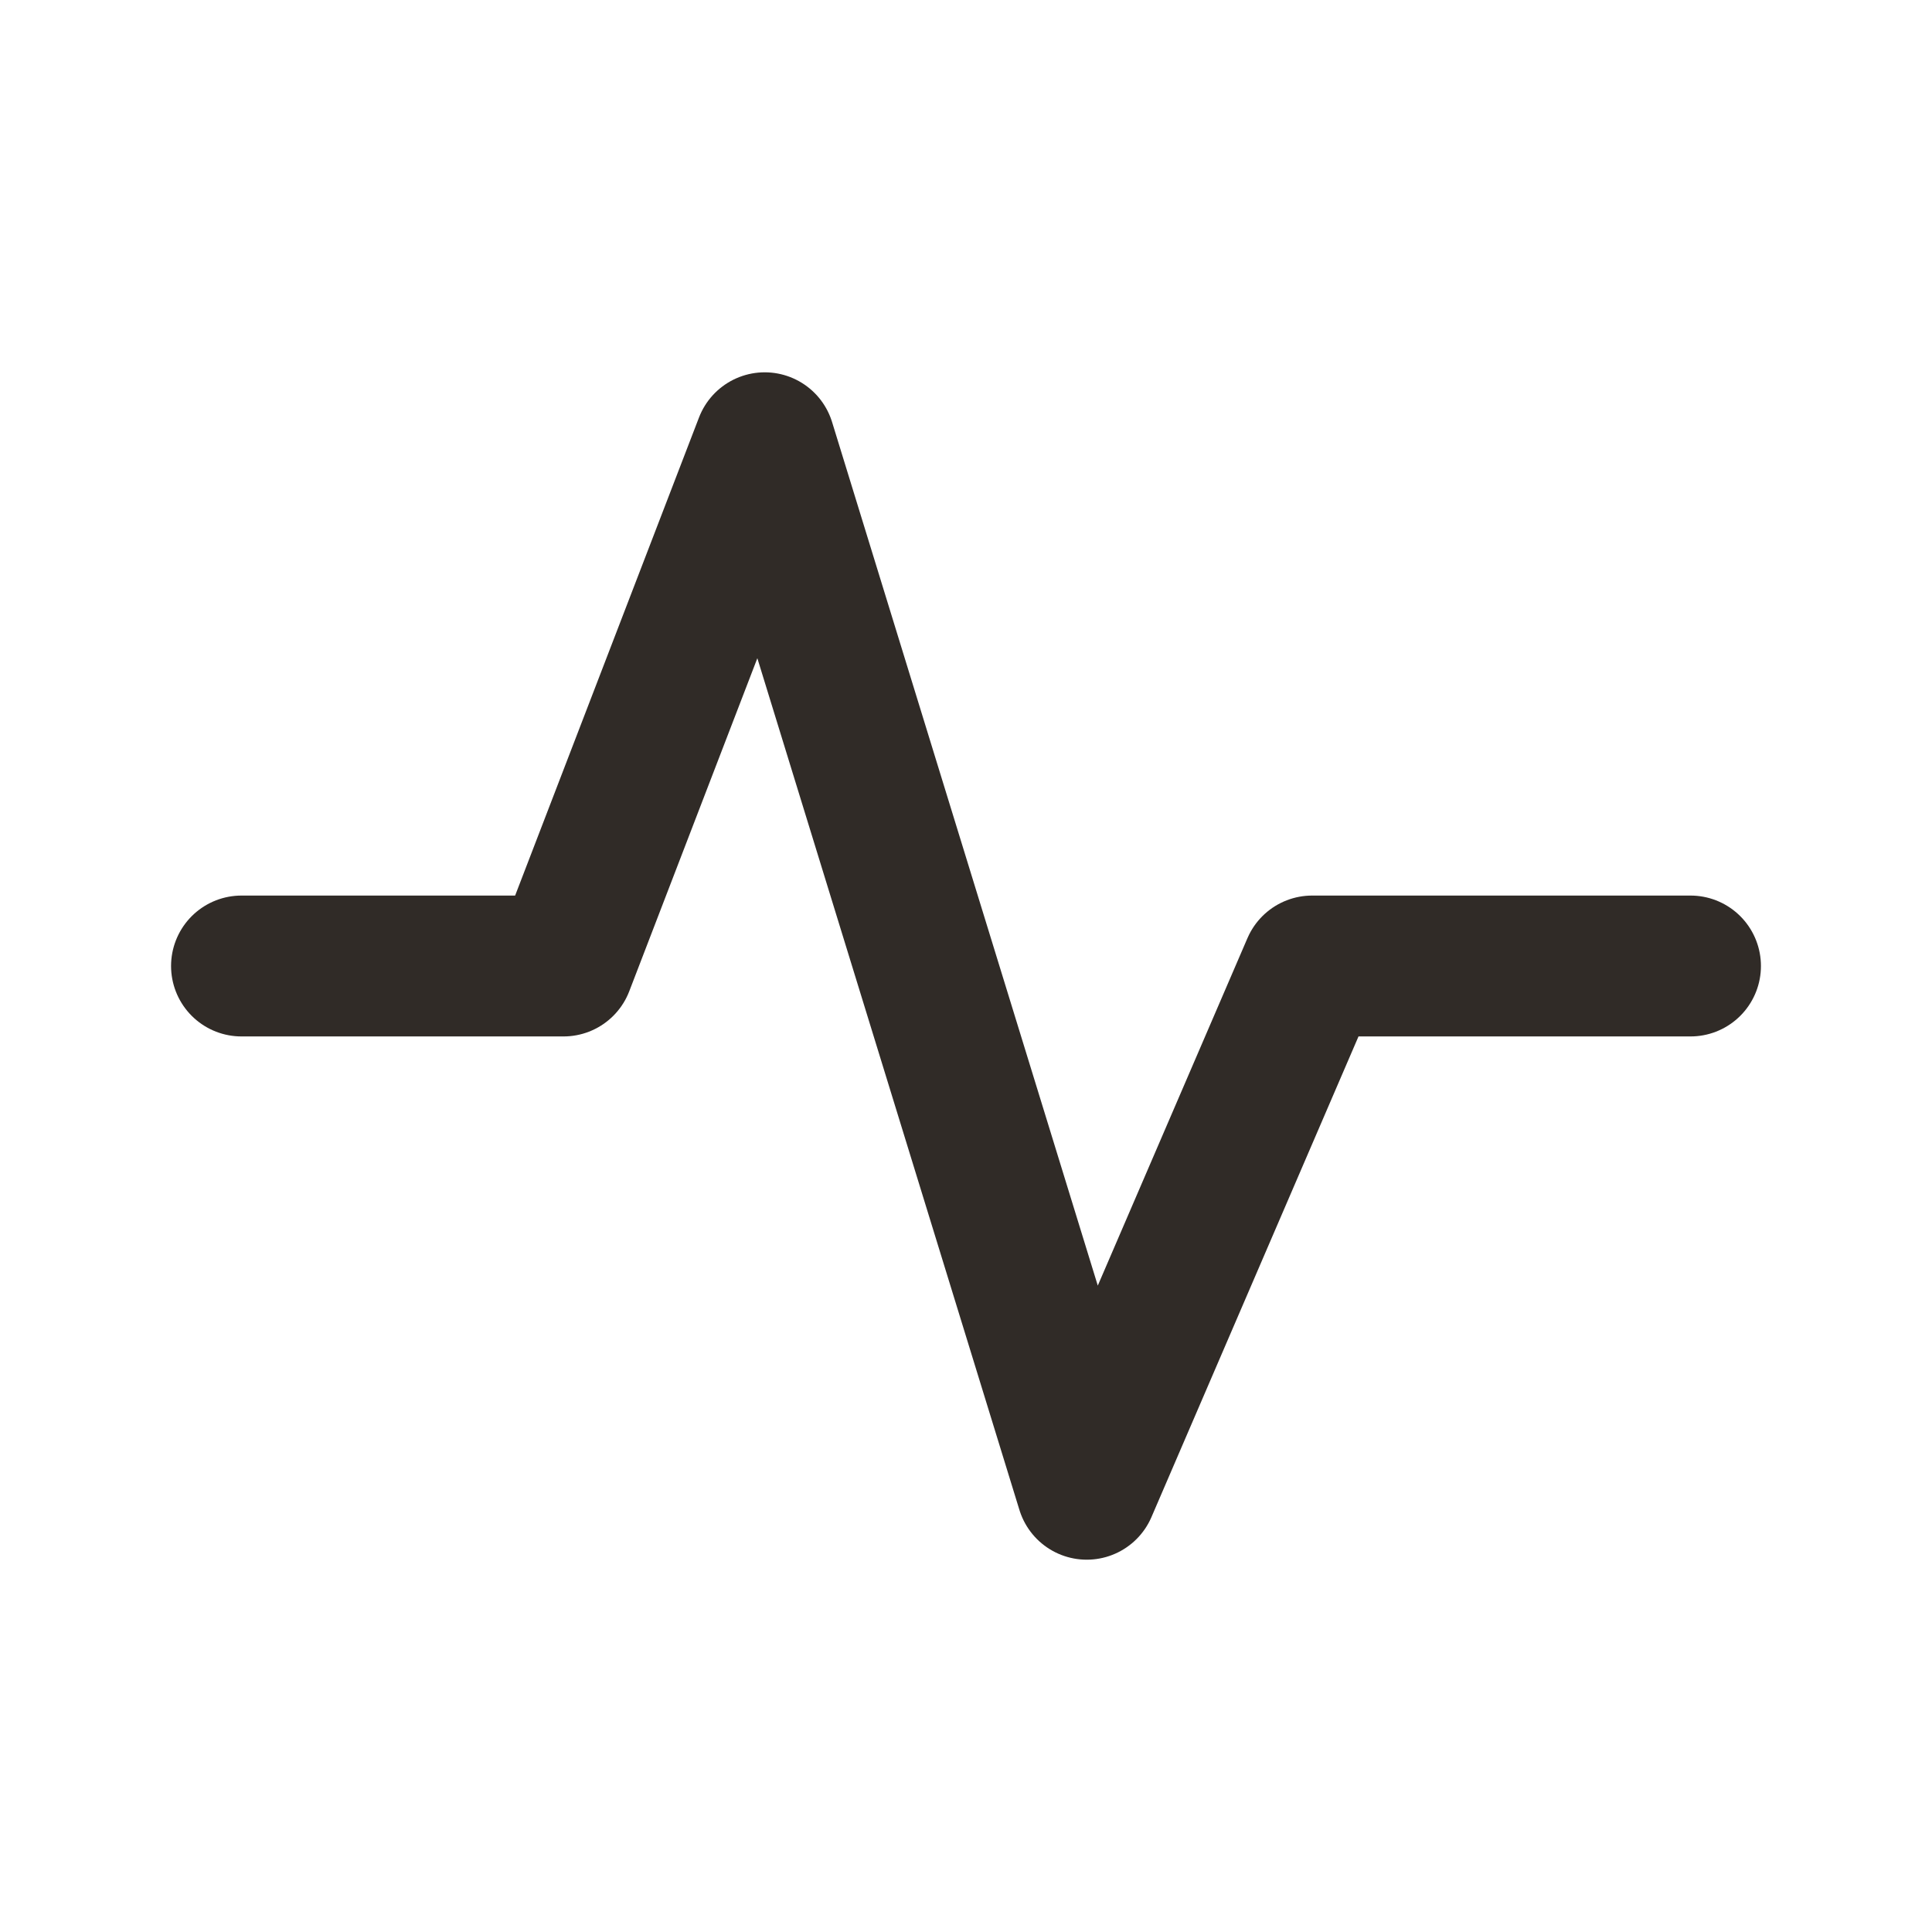
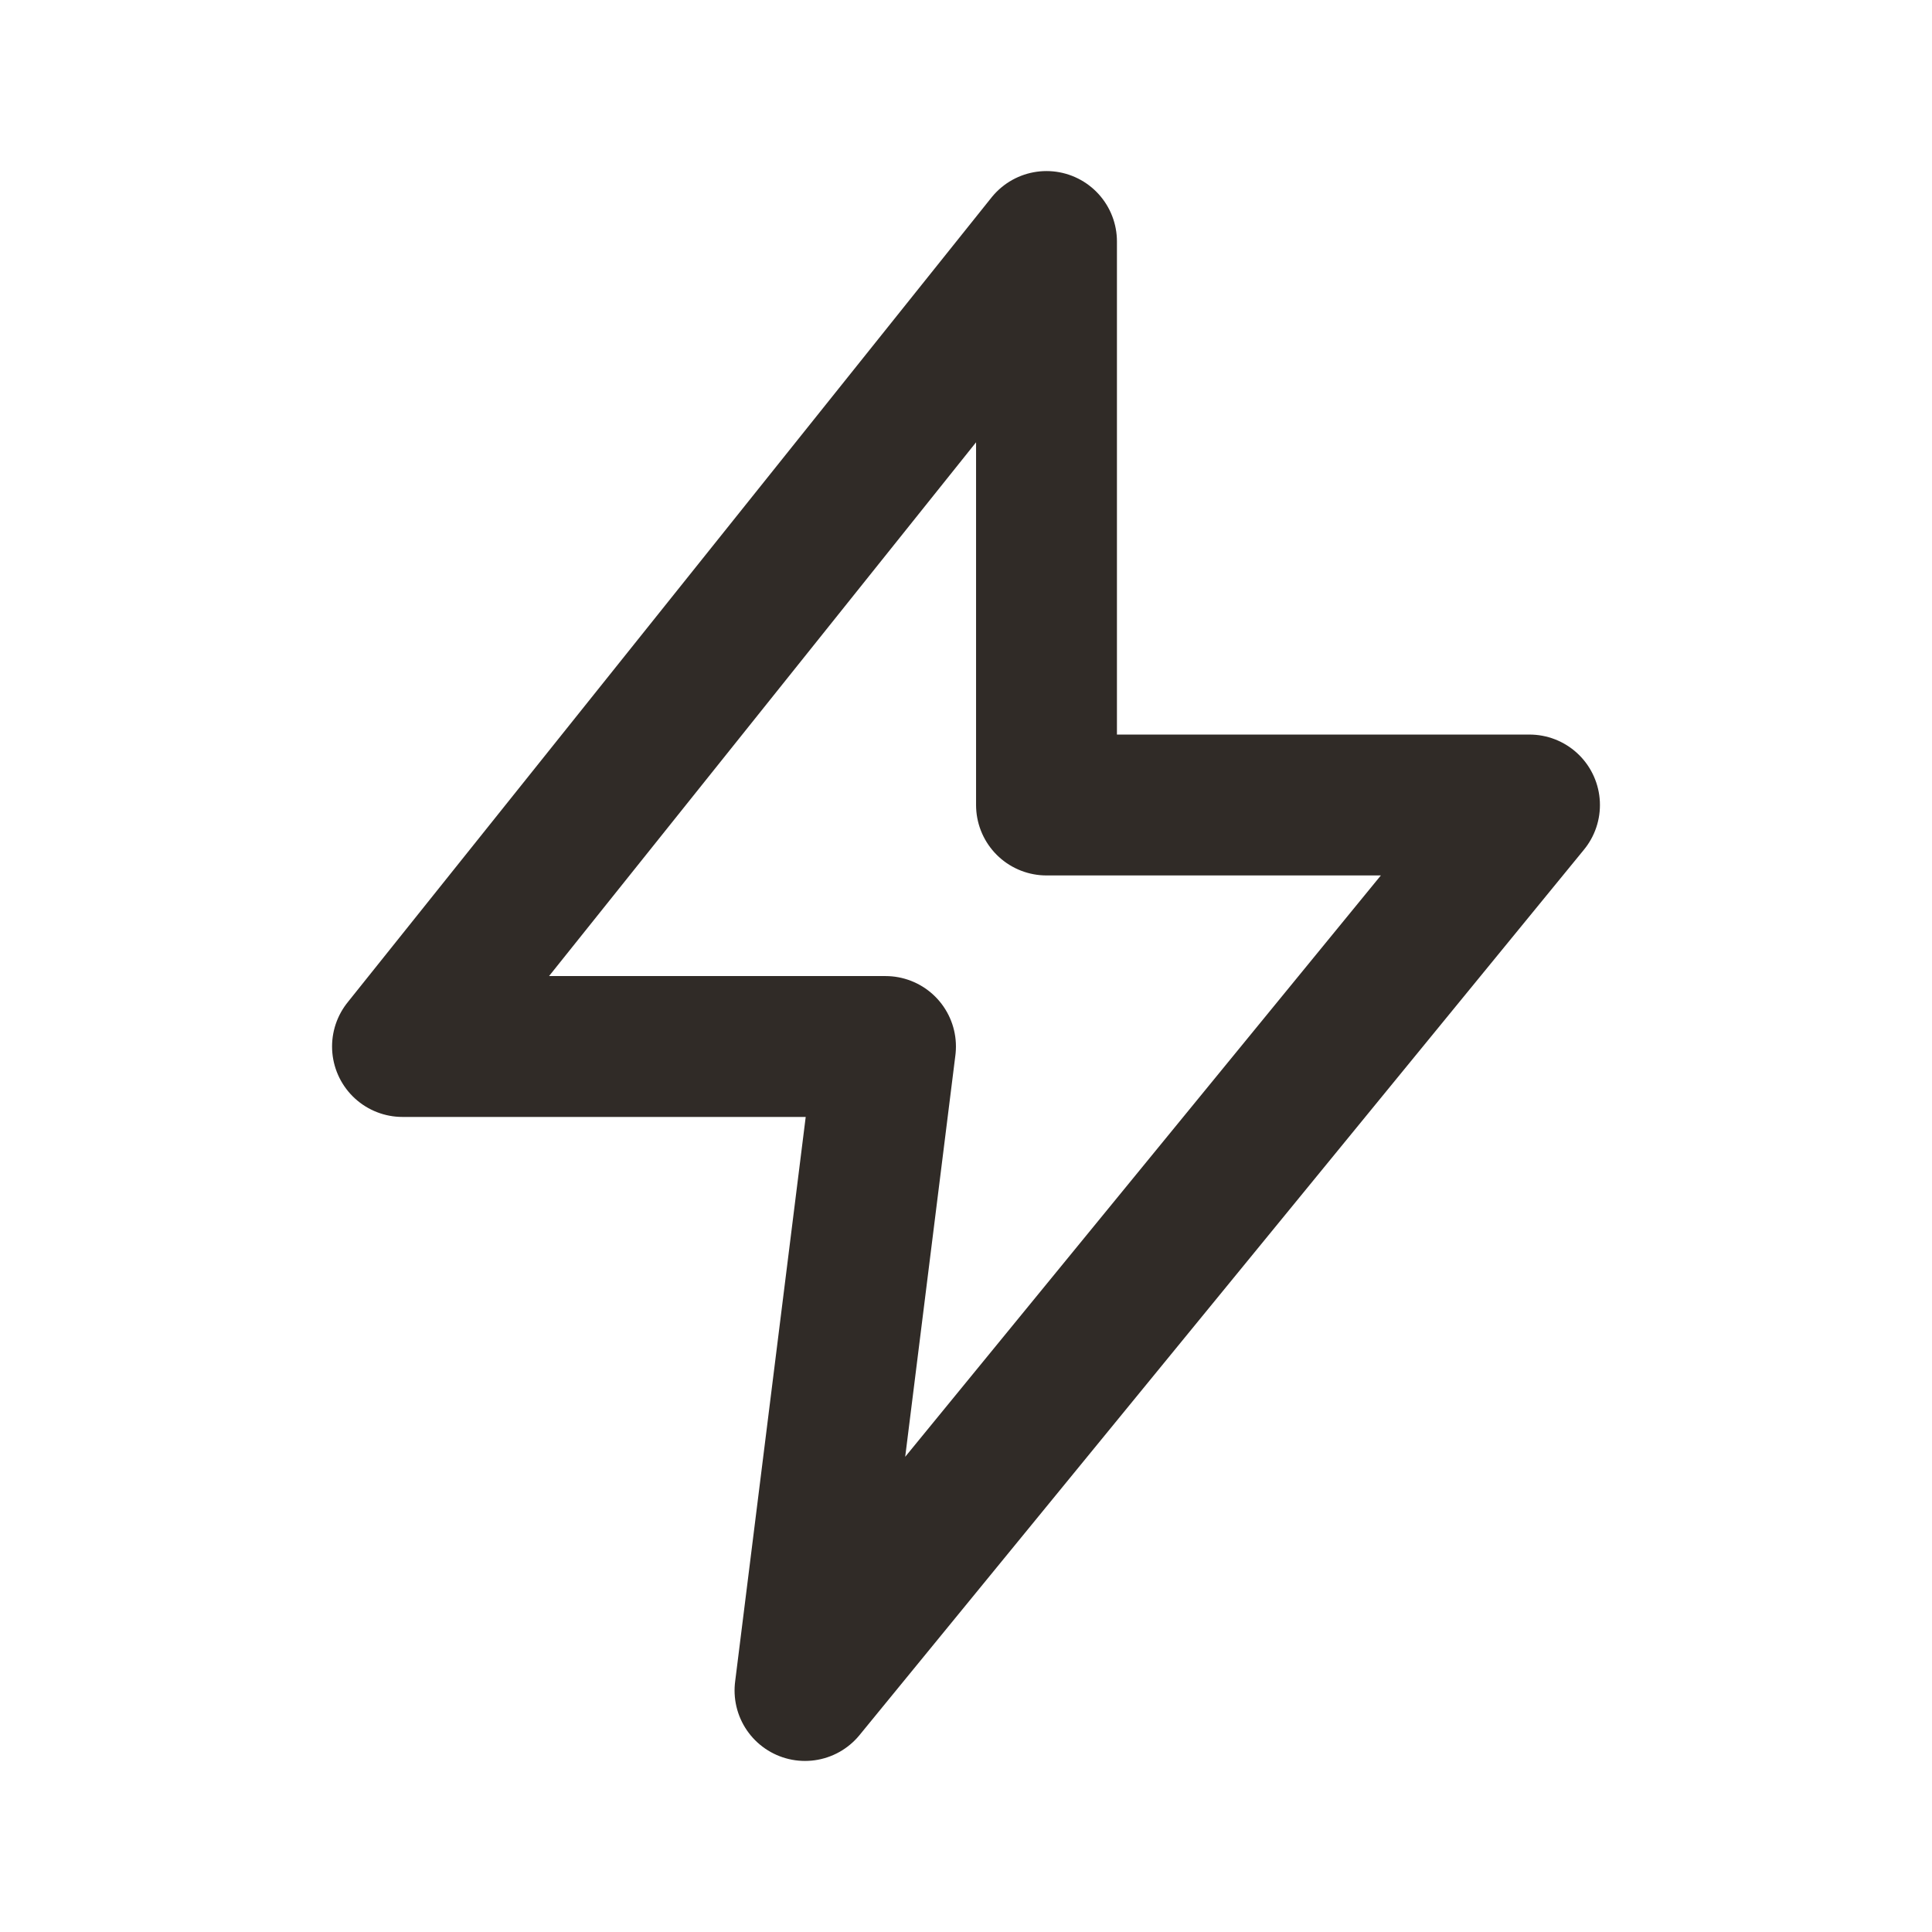
<svg xmlns="http://www.w3.org/2000/svg" viewBox="0 0 24 24" width="24" height="24" role="img" aria-label="模型性能" fill="none" stroke="#302B27" stroke-width="1.75" stroke-linecap="round" stroke-linejoin="round">
-   <path d="M3 12h4l2.5-6.5 4 13 2.8-6.5H21" />
+   <path d="M13 3 5 13h6l-1 8 9-11h-6Z" />
</svg>
